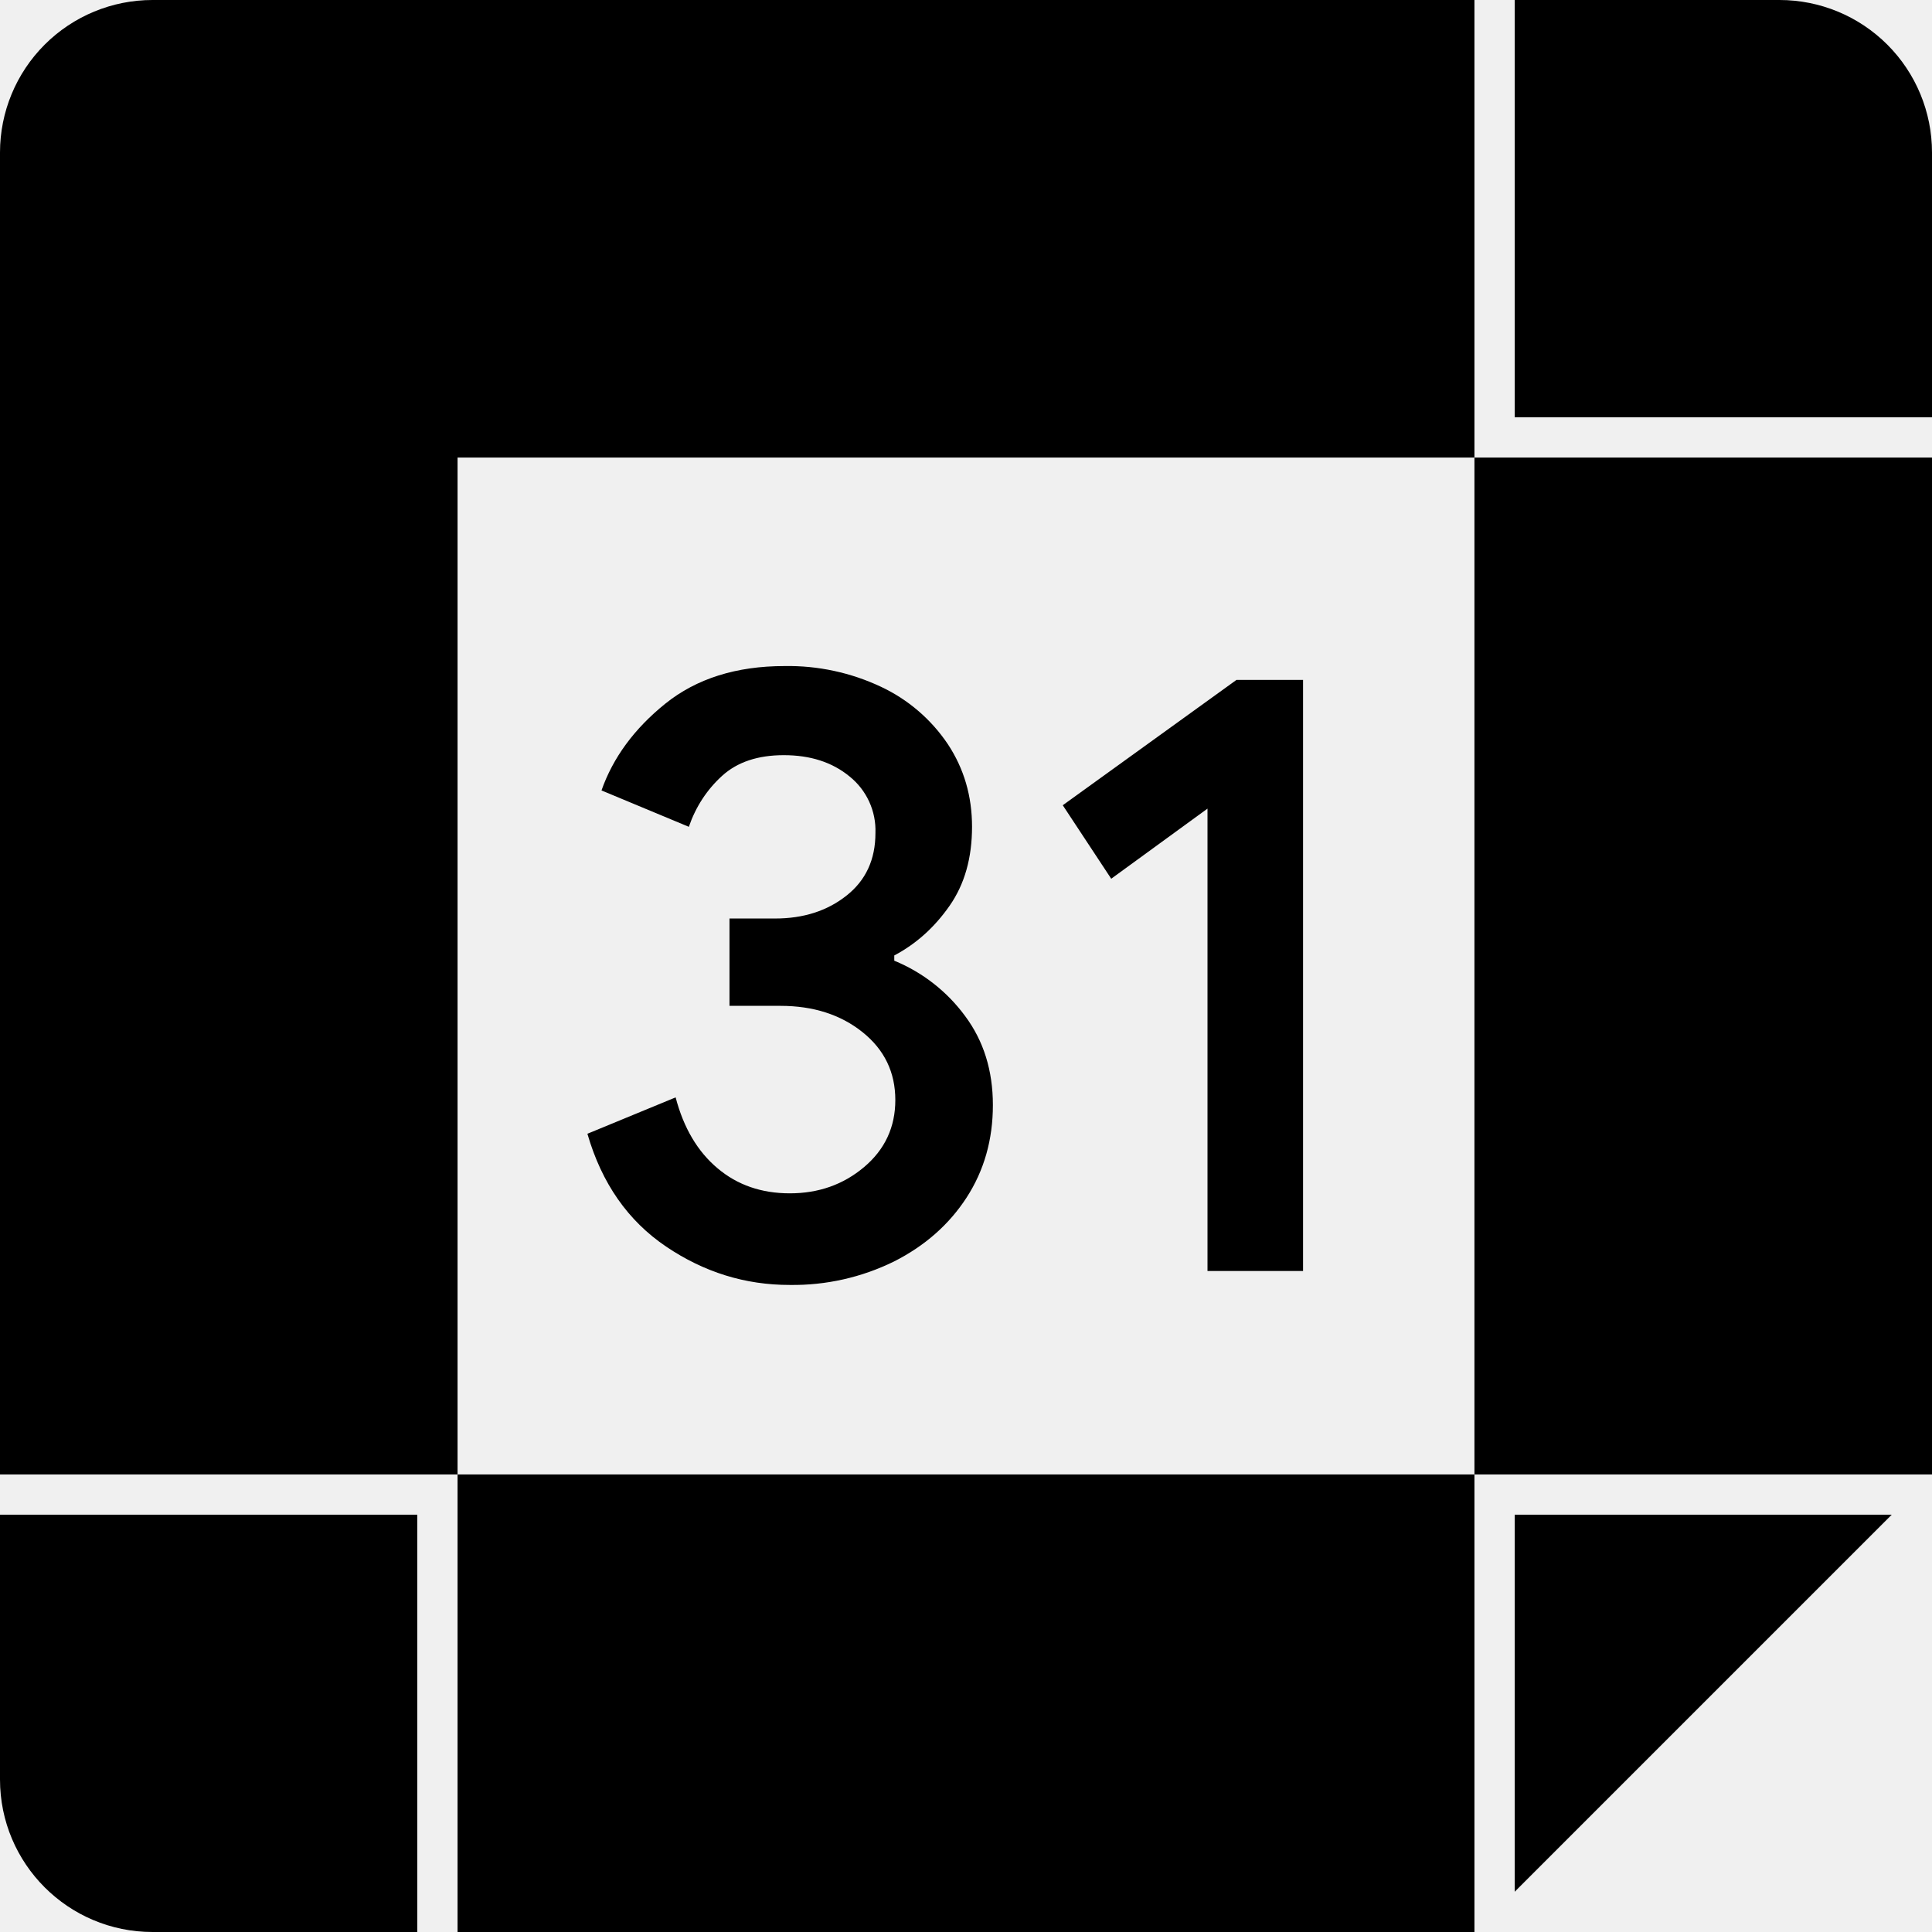
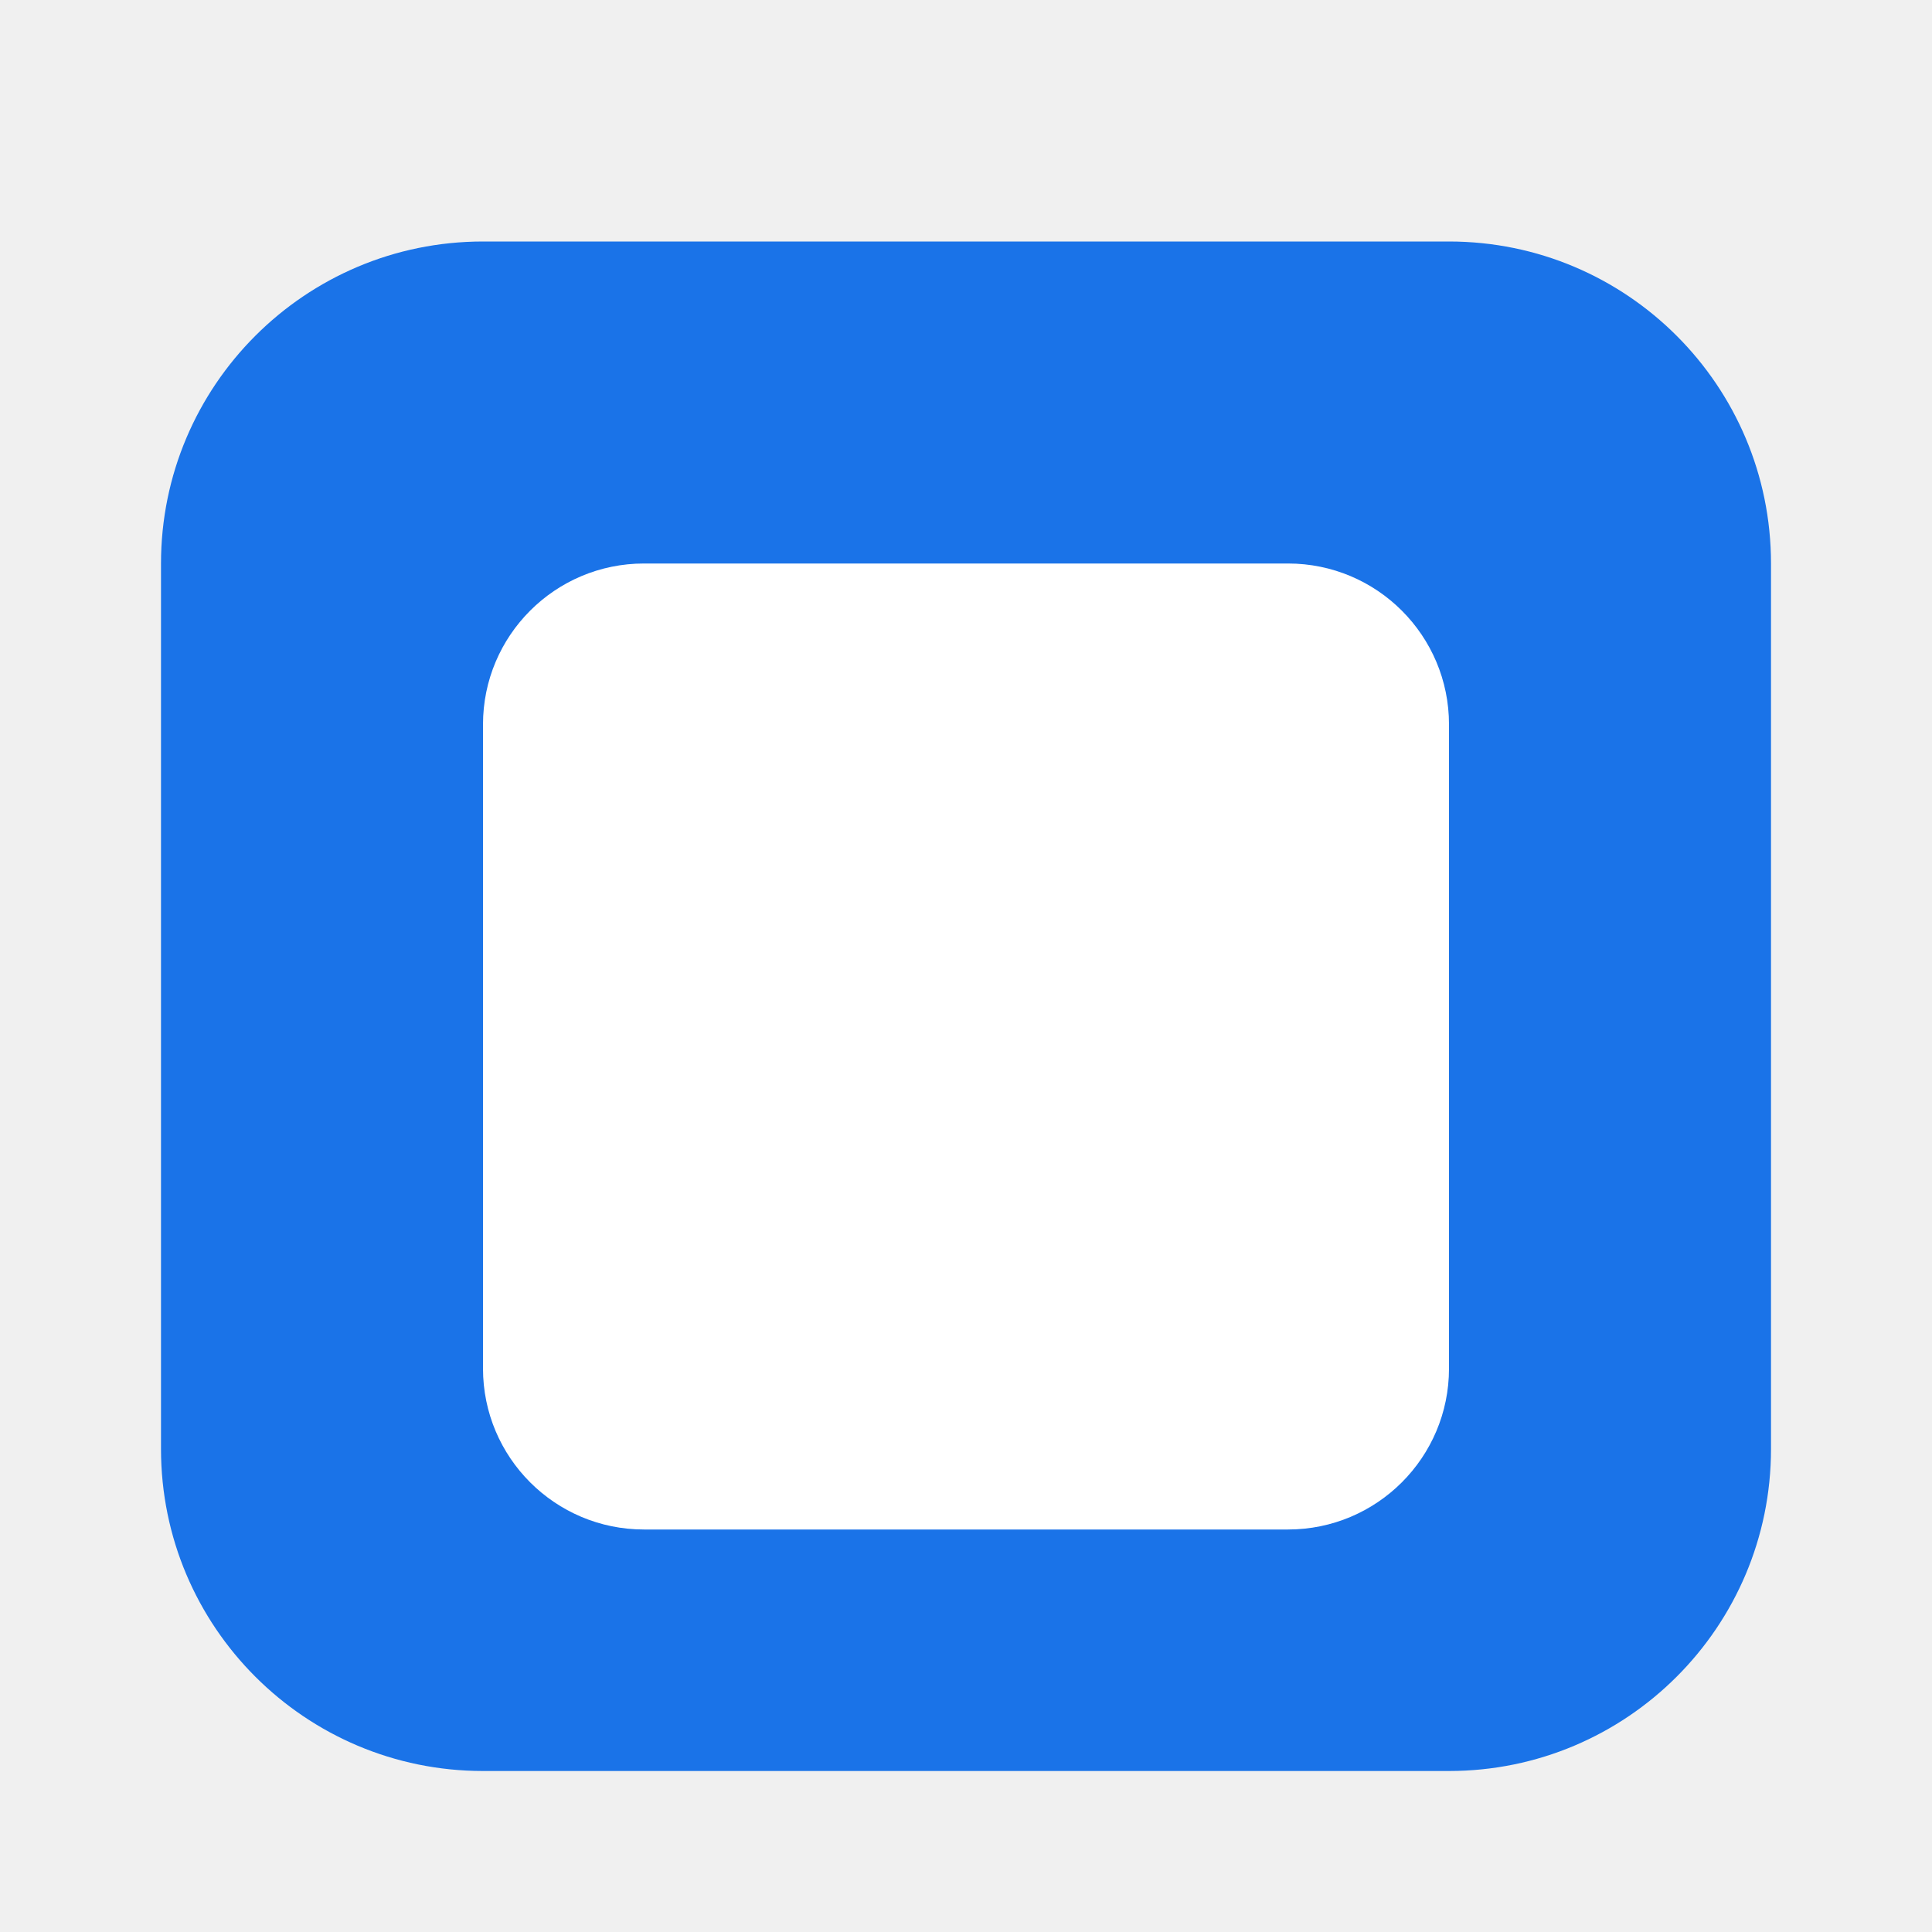
- <svg xmlns="http://www.w3.org/2000/svg" role="img" viewBox="0 0 24 24">
-   <path d="M18.316 5.684H24v12.632h-5.684V5.684zM5.684 24h12.632v-5.684H5.684V24zM18.316 5.684V0H1.895A1.894 1.894 0 0 0 0 1.895v16.421h5.684V5.684h12.632zm-7.207 6.25v-.065c.272-.144.5-.349.687-.617s.279-.595.279-.982c0-.379-.099-.72-.3-1.025a2.05 2.05 0 0 0-.832-.714 2.703 2.703 0 0 0-1.197-.257c-.6 0-1.094.156-1.481.467-.386.311-.65.671-.793 1.078l1.085.452c.086-.249.224-.461.413-.633.189-.172.445-.257.767-.257.33 0 .602.088.816.264a.86.86 0 0 1 .322.703c0 .33-.12.589-.36.778-.24.19-.535.284-.886.284h-.567v1.085h.633c.407 0 .748.109 1.02.327.272.218.407.499.407.843 0 .336-.129.614-.387.832s-.565.327-.924.327c-.351 0-.651-.103-.897-.311-.248-.208-.422-.502-.521-.881l-1.096.452c.178.616.505 1.082.977 1.401.472.319.984.478 1.538.477a2.84 2.84 0 0 0 1.293-.291c.382-.193.684-.458.902-.794.218-.336.327-.72.327-1.149 0-.429-.115-.797-.344-1.105a2.067 2.067 0 0 0-.881-.689zm2.093-1.931l.602.913L15 10.045v5.744h1.187V8.446h-.827l-2.158 1.557zM22.105 0h-3.289v5.184H24V1.895A1.894 1.894 0 0 0 22.105 0zm-3.289 23.5l4.684-4.684h-4.684V23.5zM0 22.105C0 23.152.848 24 1.895 24h3.289v-5.184H0v3.289z" />
+ <svg xmlns="http://www.w3.org/2000/svg" viewBox="0 0 24 24">
+   <rect x="2" y="3" width="20" height="19" rx="4" fill="#1A73E8" />
+   <rect x="6" y="7" width="12" height="12" rx="2" fill="white" />
</svg>
